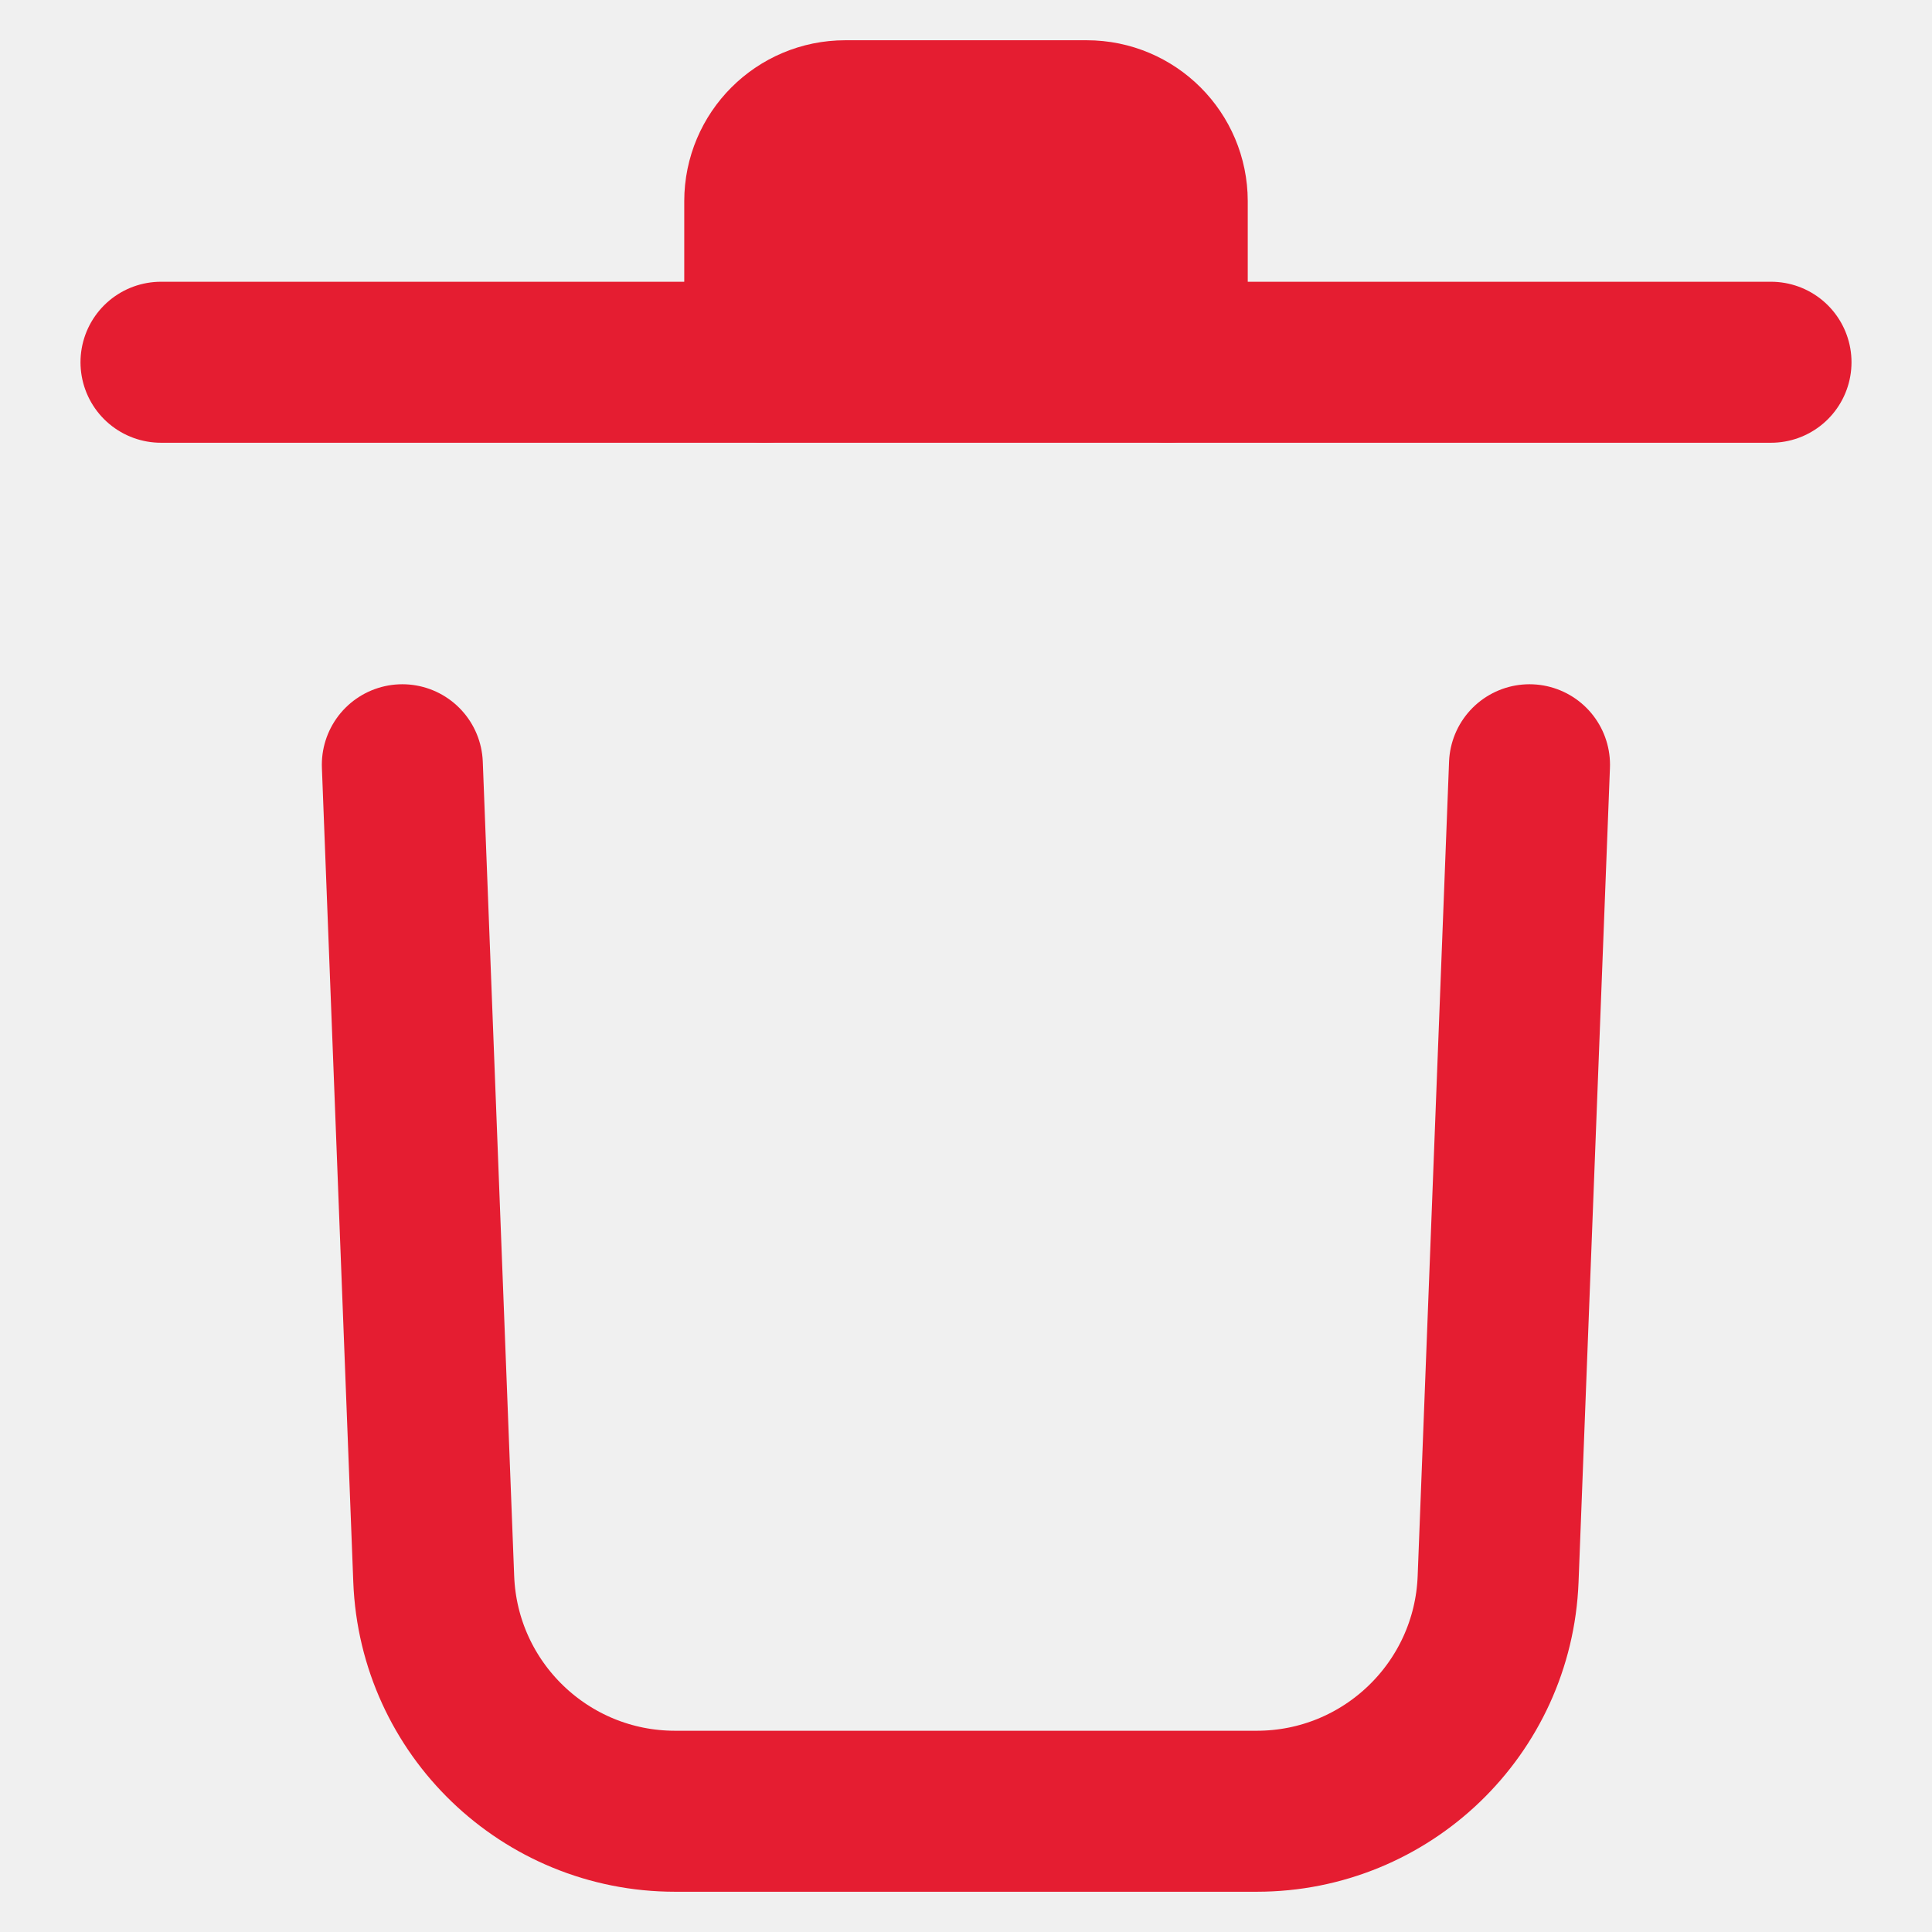
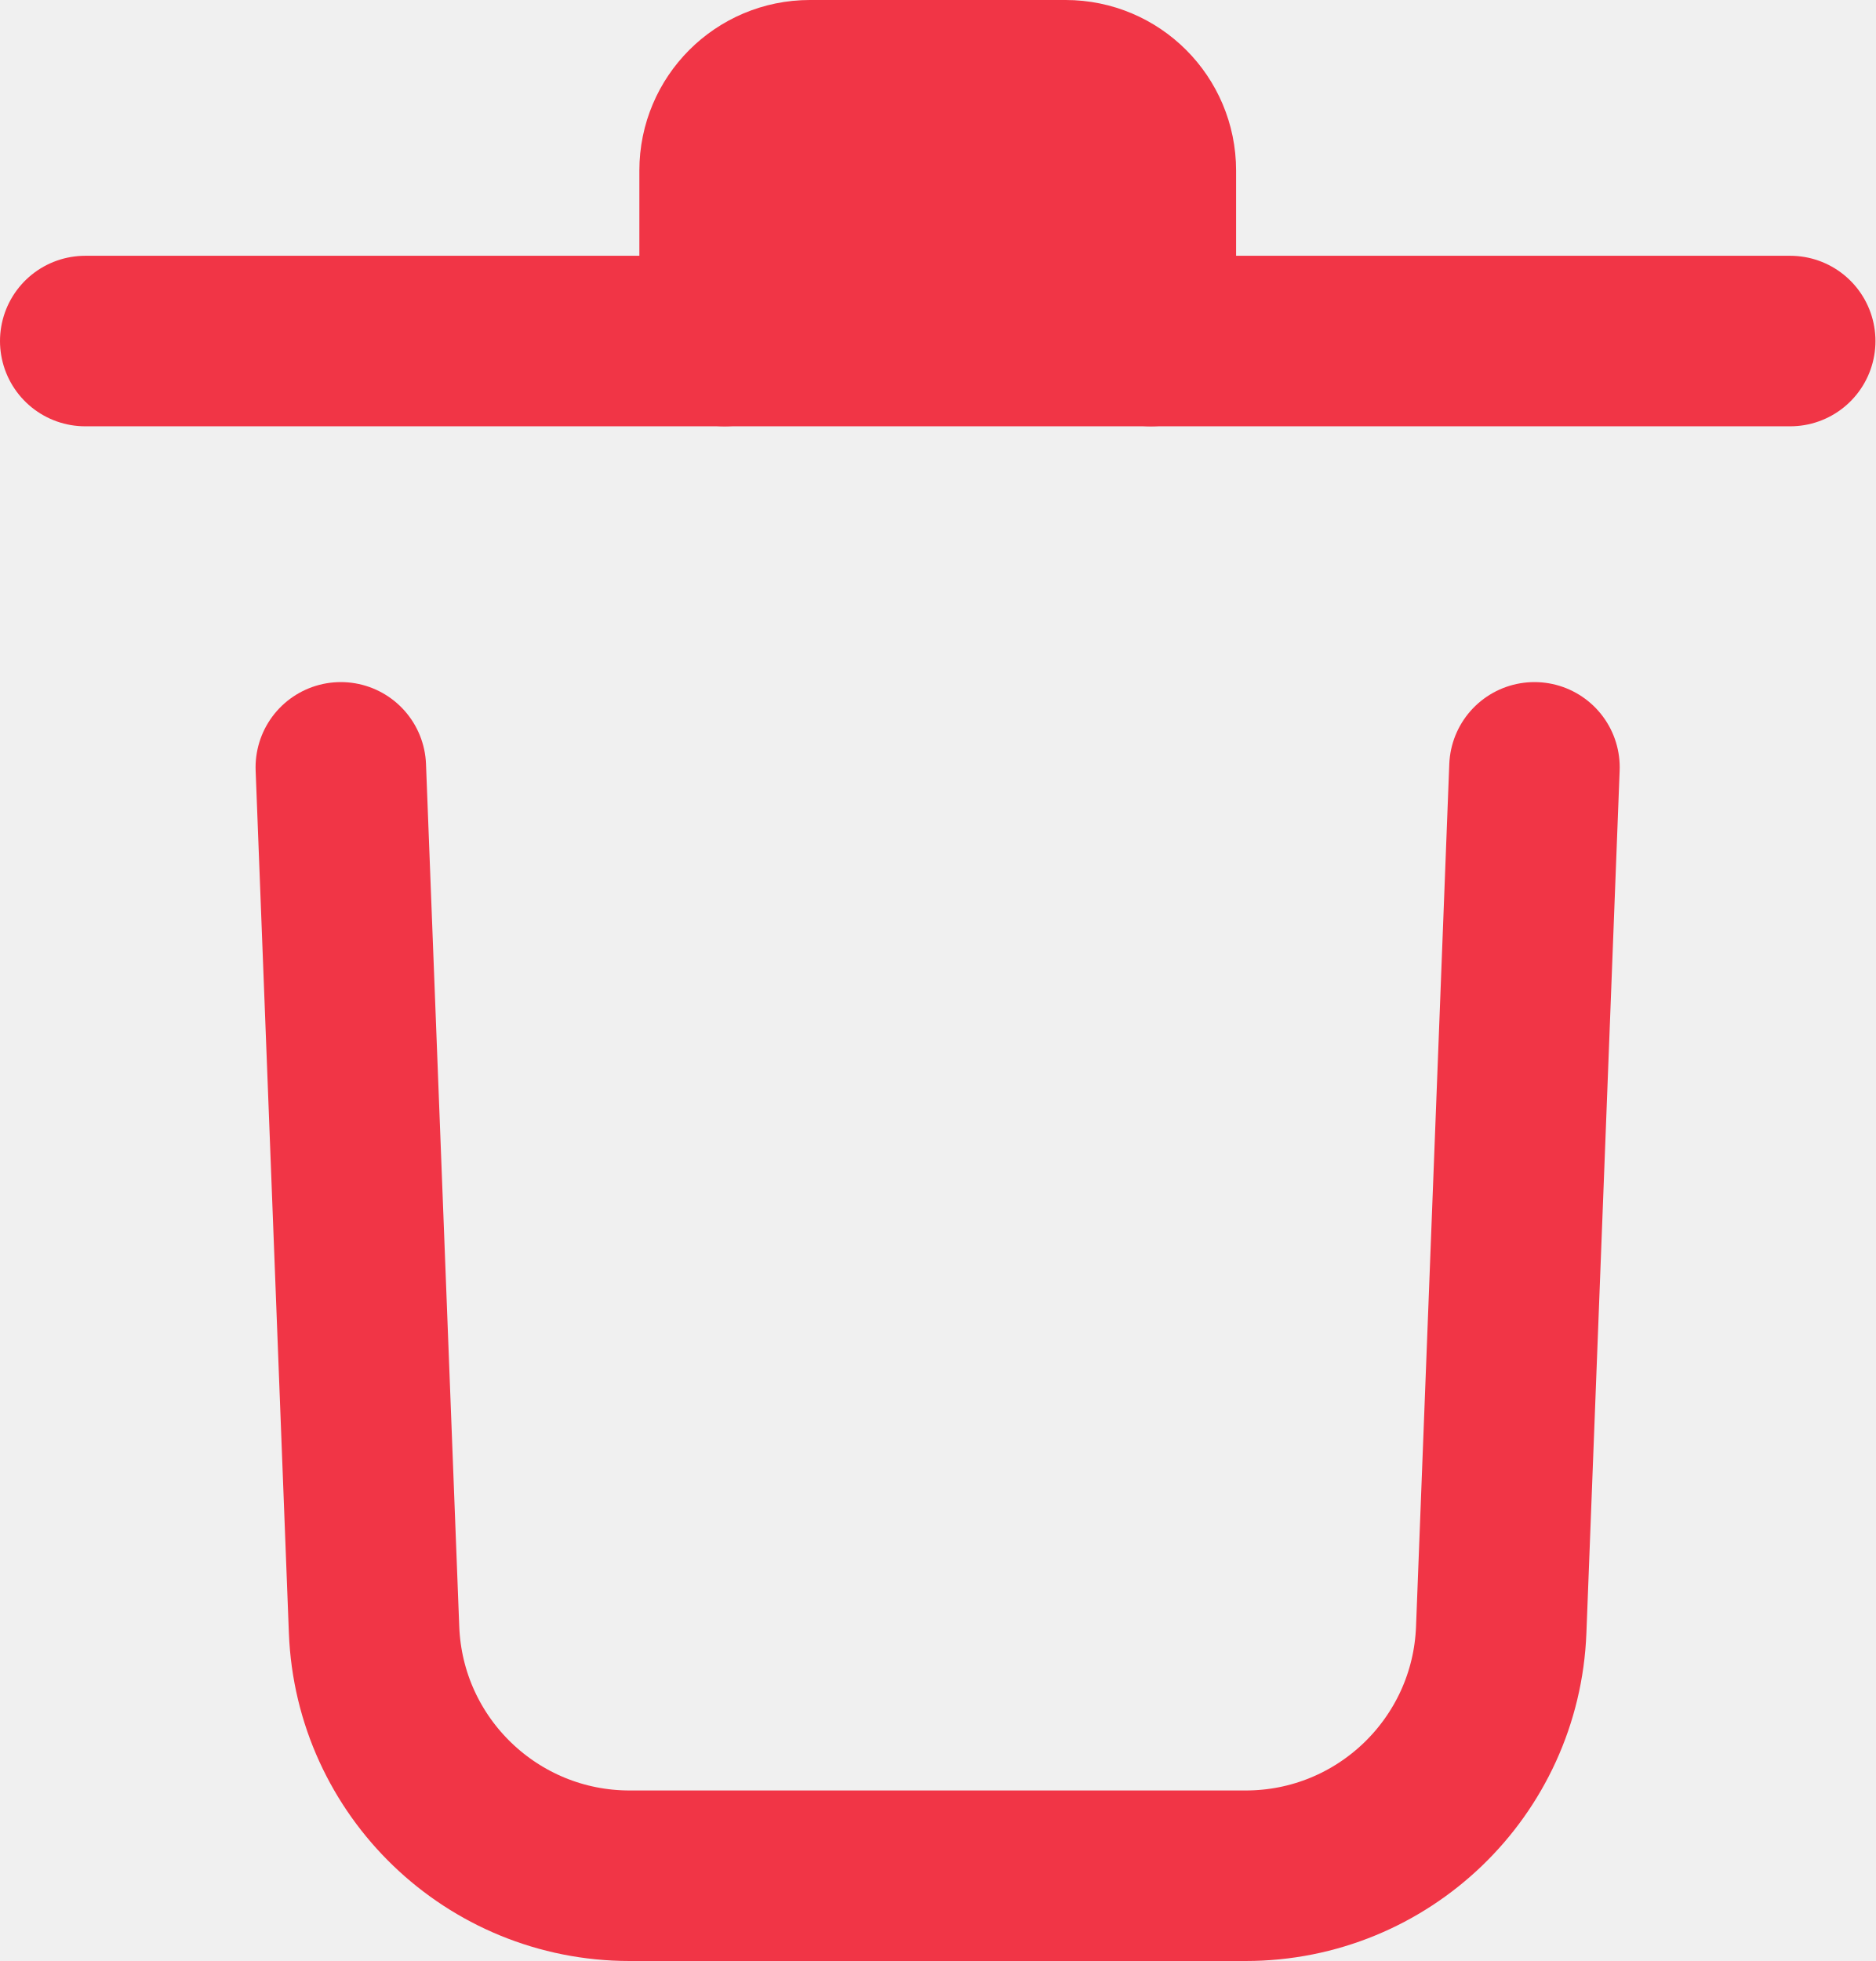
- <svg xmlns="http://www.w3.org/2000/svg" preserveAspectRatio="none" overflow="visible" style="display: block;" width="12" height="12" viewBox="0 0 12 12" fill="none">
-   <g id="Frame" clip-path="url(#clip0_0_4)">
-     <path id="Vector" d="M1 2.25H11" stroke="#E51D31" stroke-linecap="round" stroke-linejoin="round" />
-     <g id="Vector_2">
-       <path d="M4.75 2.25V1.25C4.75 0.974 4.974 0.75 5.25 0.75H6.75C7.026 0.75 7.25 0.974 7.25 1.25V2.25" fill="#E51D31" />
-       <path d="M4.75 2.25V1.25C4.75 0.974 4.974 0.75 5.25 0.75H6.75C7.026 0.75 7.25 0.974 7.25 1.25V2.25" stroke="#E51D31" stroke-linecap="round" stroke-linejoin="round" />
+ <svg xmlns="http://www.w3.org/2000/svg" preserveAspectRatio="none" overflow="visible" style="display: block;" width="11" height="11.5" viewBox="0 0 11 11.5" fill="none">
+   <g id="Group">
+     <path id="Vector" d="M0.5 2H10.5" stroke="#F13546" stroke-linecap="round" stroke-linejoin="round" />
+     <g id="Group_2">
+       <path id="Vector_2" d="M4.25 2V1C4.25 0.724 4.474 0.5 4.75 0.5H6.25C6.526 0.5 6.75 0.724 6.75 1V2" fill="#F13546" />
+       <path id="Vector_3" d="M4.25 2V1C4.25 0.724 4.474 0.5 4.75 0.5H6.25C6.526 0.5 6.75 0.724 6.75 1V2" stroke="#F13546" stroke-linecap="round" stroke-linejoin="round" />
    </g>
-     <path id="Vector_3" d="M9.5 4.75L9.305 9.808C9.274 10.613 8.612 11.25 7.806 11.25H4.193C3.387 11.25 2.725 10.613 2.694 9.808L2.499 4.75" stroke="#E51D31" stroke-linecap="round" stroke-linejoin="round" />
+     <path id="Vector_4" d="M9 4.5L8.805 9.558C8.774 10.363 8.112 11 7.306 11H3.693C2.887 11 2.225 10.363 2.194 9.558L1.999 4.5" stroke="#F13546" stroke-linecap="round" stroke-linejoin="round" />
  </g>
-   <defs>
-     <clipPath id="clip0_0_4">
-       <rect width="12" height="12" fill="white" />
-     </clipPath>
-   </defs>
</svg>
